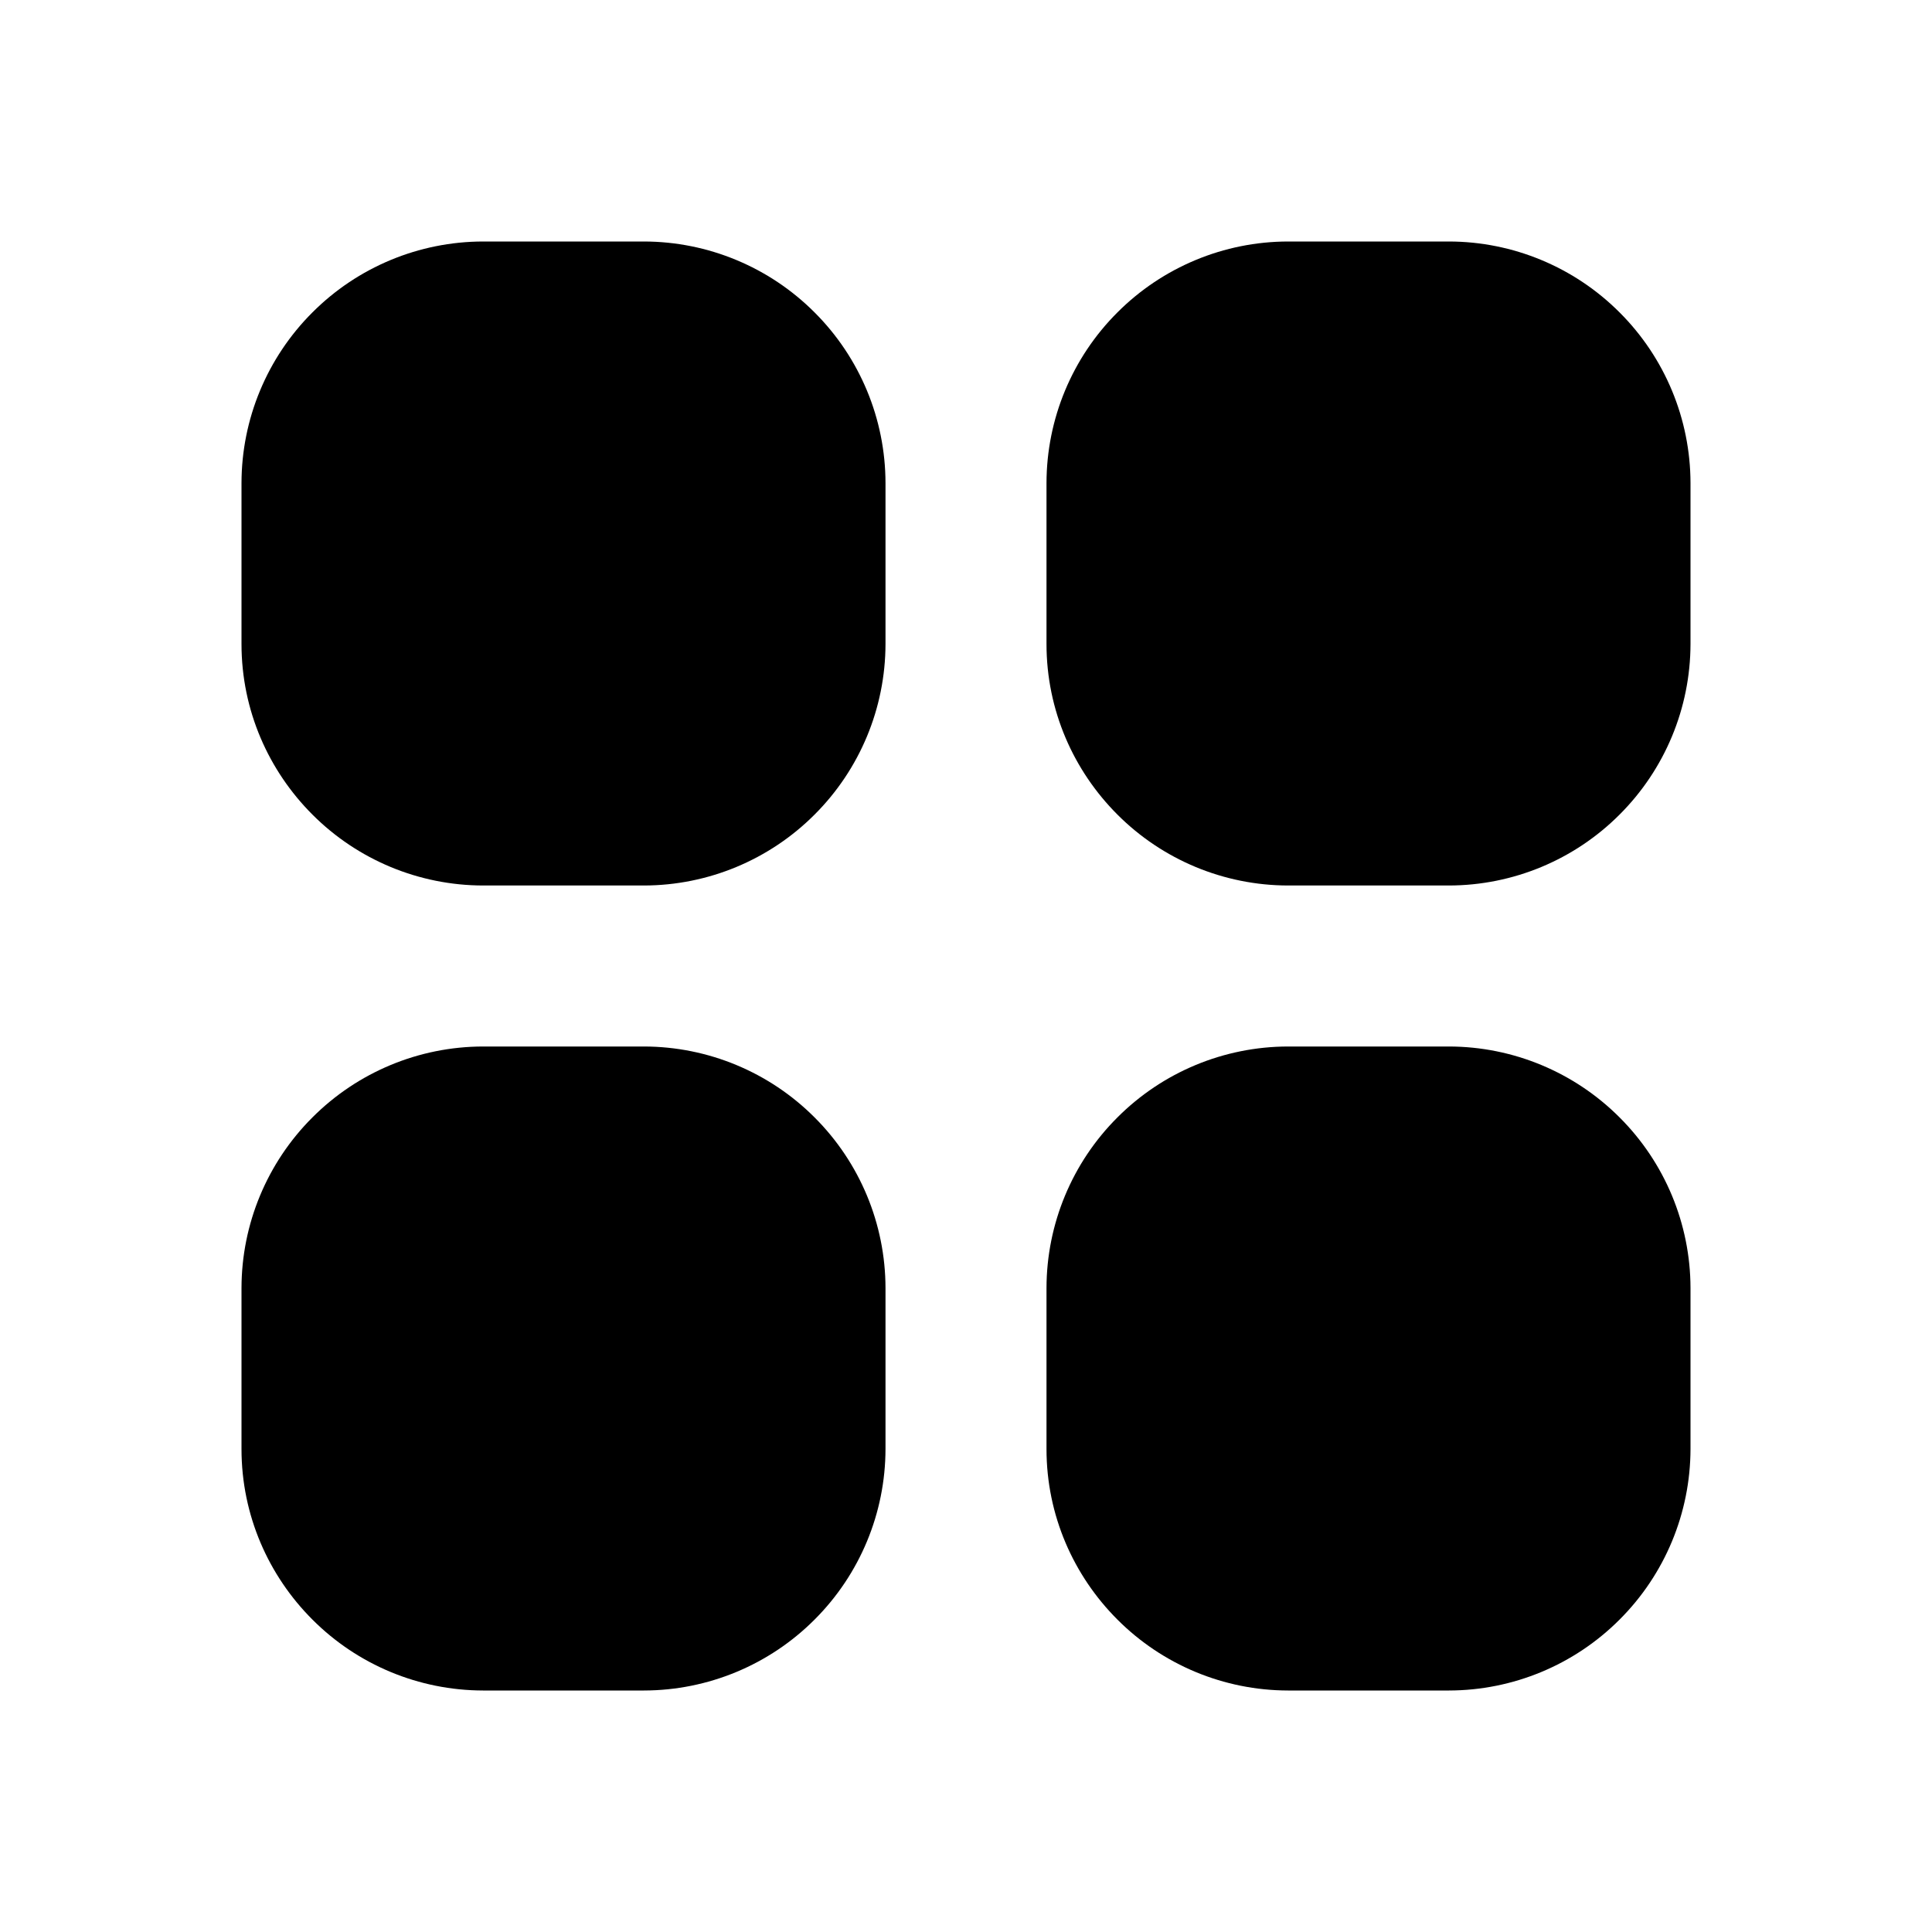
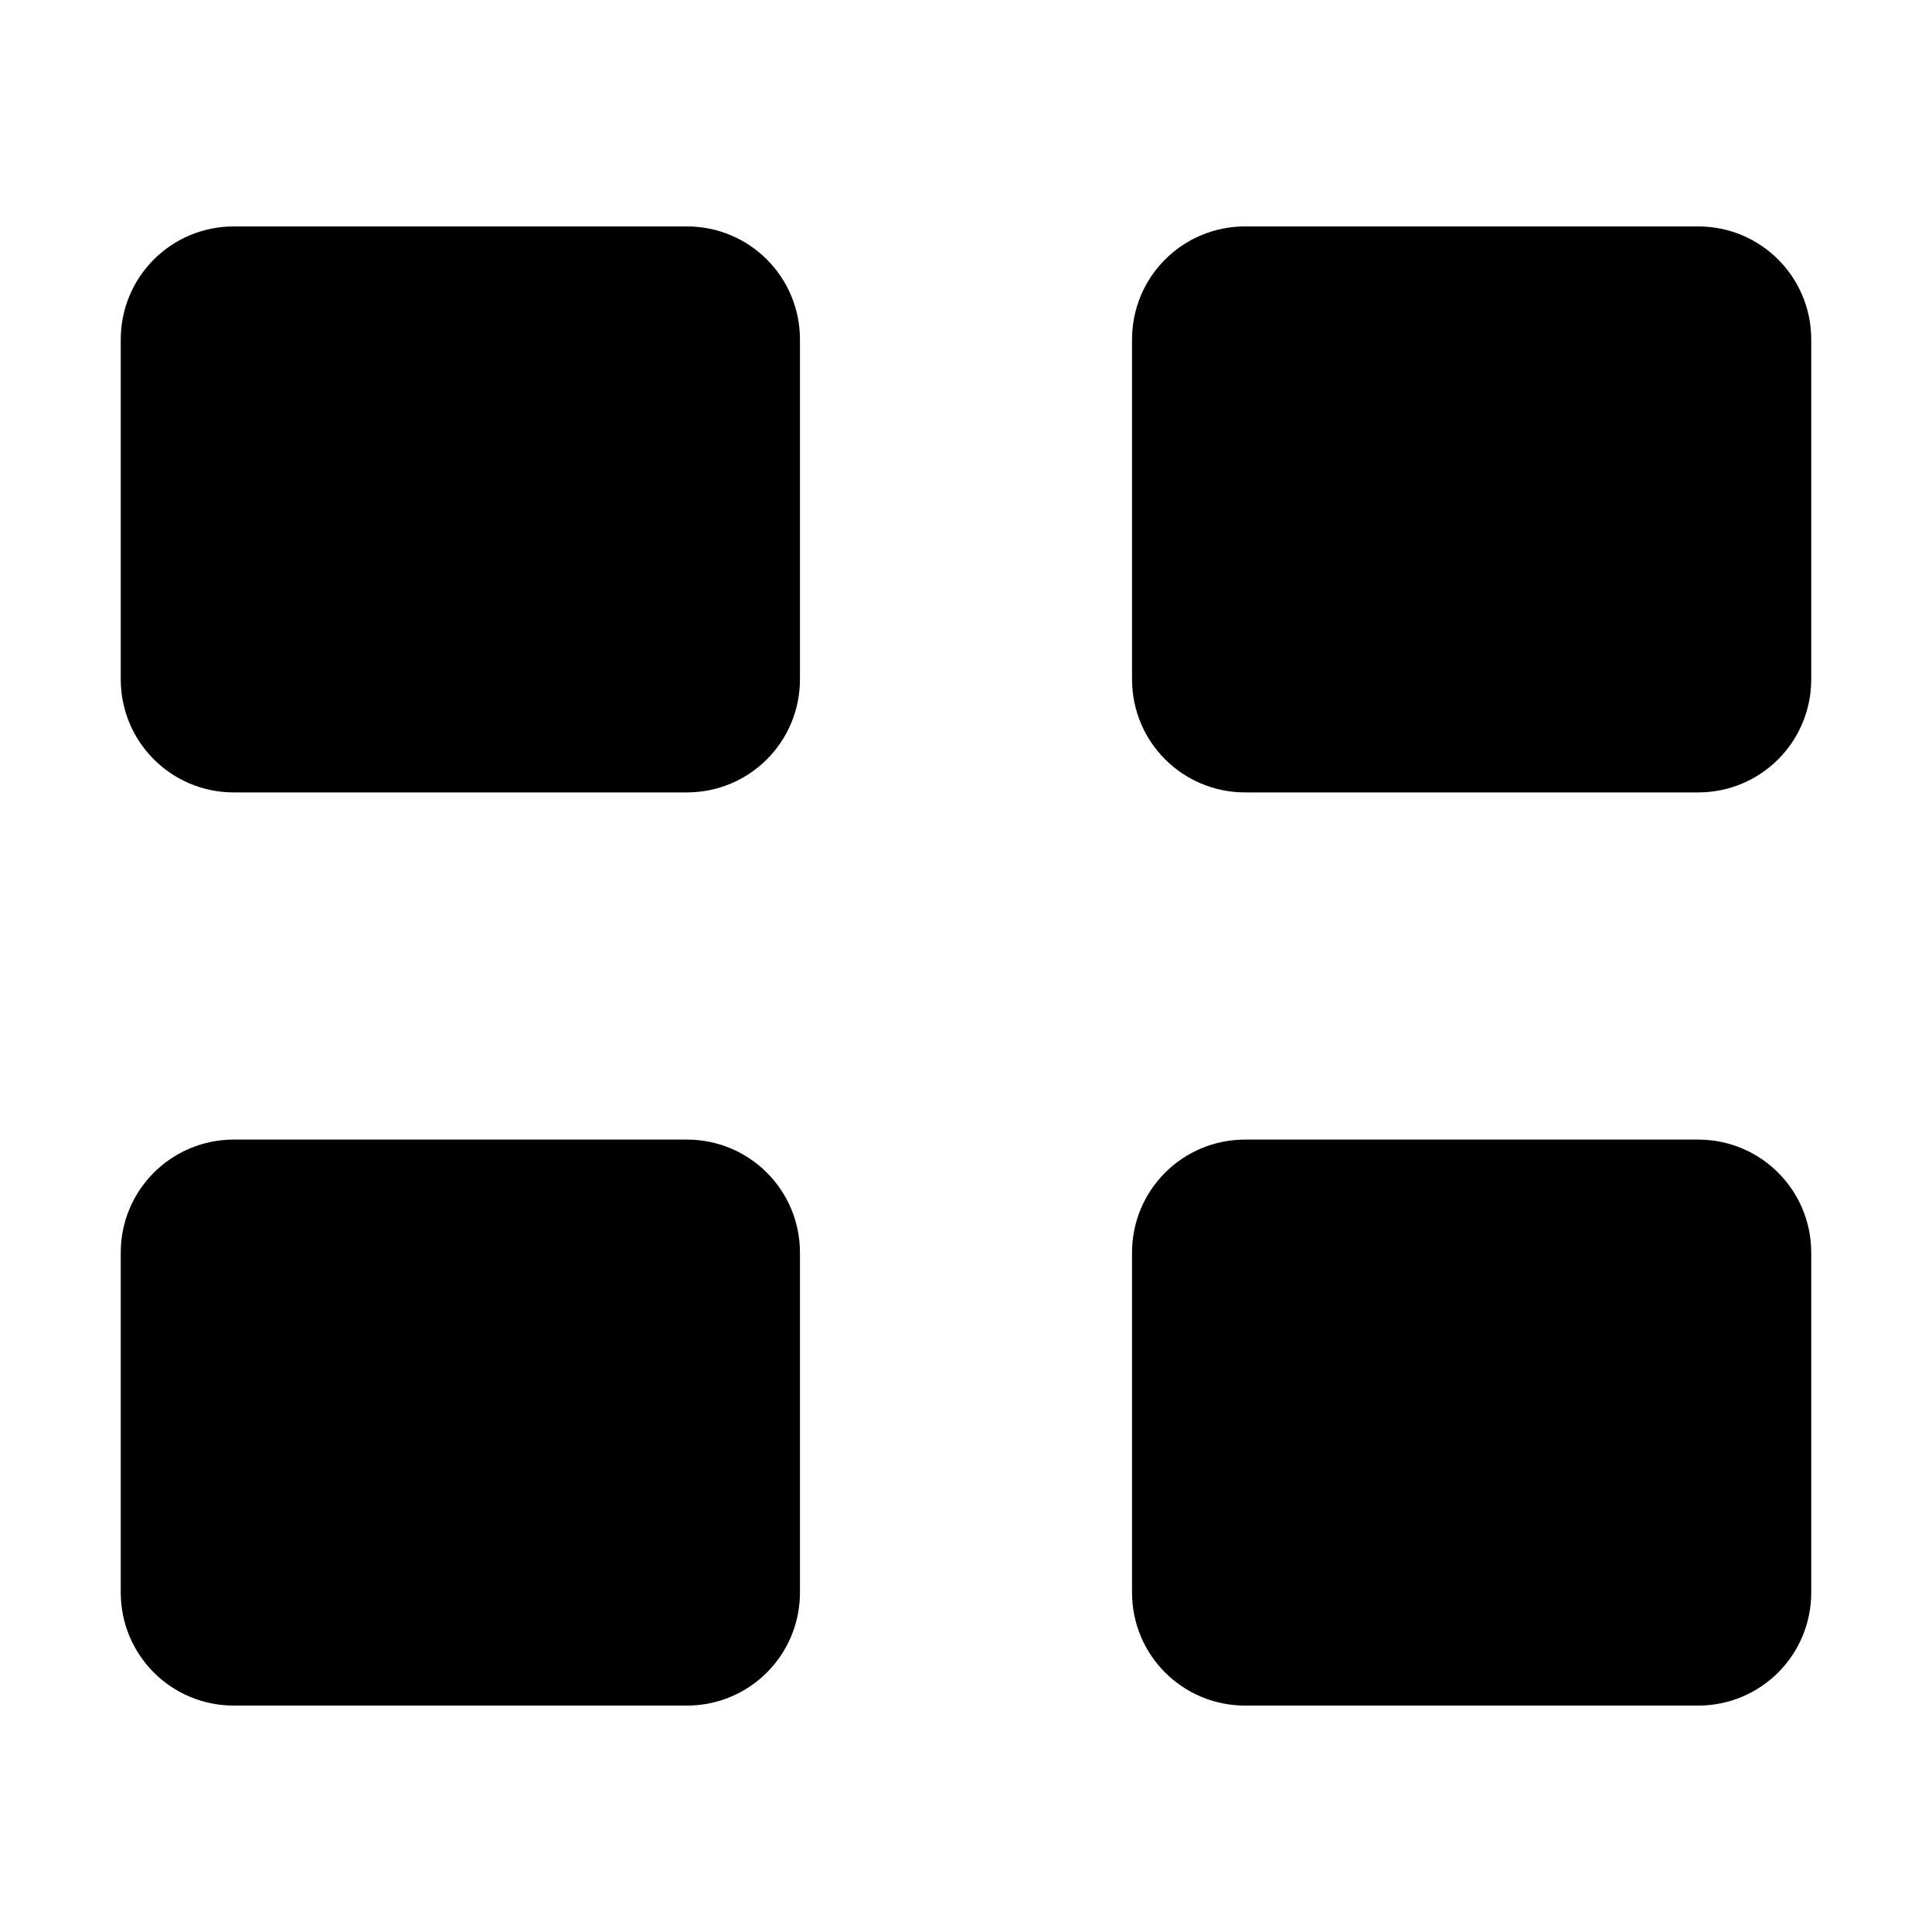
- <svg xmlns="http://www.w3.org/2000/svg" viewBox="0 0 24 24">
-   <path fill="currentColor" d="M8 3H6a3 3 0 0 0-2.119.881A3 3 0 0 0 3 6v2c0 .825.337 1.575.881 2.119A3 3 0 0 0 6 11h2a3 3 0 0 0 2.119-.881A3 3 0 0 0 11 8V6a3 3 0 0 0-.881-2.119A3 3 0 0 0 8 3m10 0h-2a3 3 0 0 0-2.119.881A3 3 0 0 0 13 6v2c0 .825.337 1.575.881 2.119A3 3 0 0 0 16 11h2a3 3 0 0 0 2.119-.881A3 3 0 0 0 21 8V6a3 3 0 0 0-.881-2.119A3 3 0 0 0 18 3M8 13H6a3 3 0 0 0-2.119.881A3 3 0 0 0 3 16v2c0 .825.337 1.575.881 2.119A3 3 0 0 0 6 21h2a3 3 0 0 0 2.119-.881A3 3 0 0 0 11 18v-2a3 3 0 0 0-.881-2.119A3 3 0 0 0 8 13m10 0h-2a3 3 0 0 0-2.119.881A3 3 0 0 0 13 16v2c0 .825.337 1.575.881 2.119A3 3 0 0 0 16 21h2a3 3 0 0 0 2.119-.881A3 3 0 0 0 21 18v-2a3 3 0 0 0-.881-2.119A3 3 0 0 0 18 13" />
+ <svg xmlns="http://www.w3.org/2000/svg" version="1.1" viewBox="0 0 512 512">
+   <path d="m61.998 60c-16.62 0-30 13.38-30 30v90c0 16.62 13.38 30 30 30h120c16.62 0 30-13.38 30-30v-90c0-16.62-13.38-30-30-30h-120zm268 0c-16.62 0-30 13.38-30 30v90c0 16.62 13.38 30 30 30h120c16.62 0 30-13.38 30-30v-90c0-16.62-13.38-30-30-30h-120zm-268 242c-16.62 0-30 13.38-30 30v90c0 16.62 13.38 30 30 30h120c16.62 0 30-13.38 30-30v-90c0-16.62-13.38-30-30-30h-120zm268 0c-16.62 0-30 13.38-30 30v90c0 16.62 13.38 30 30 30h120c16.62 0 30-13.38 30-30v-90c0-16.62-13.38-30-30-30h-120z" stroke-linecap="round" stroke-linejoin="round" stroke-width="45" style="paint-order:stroke fill markers" />
</svg>
